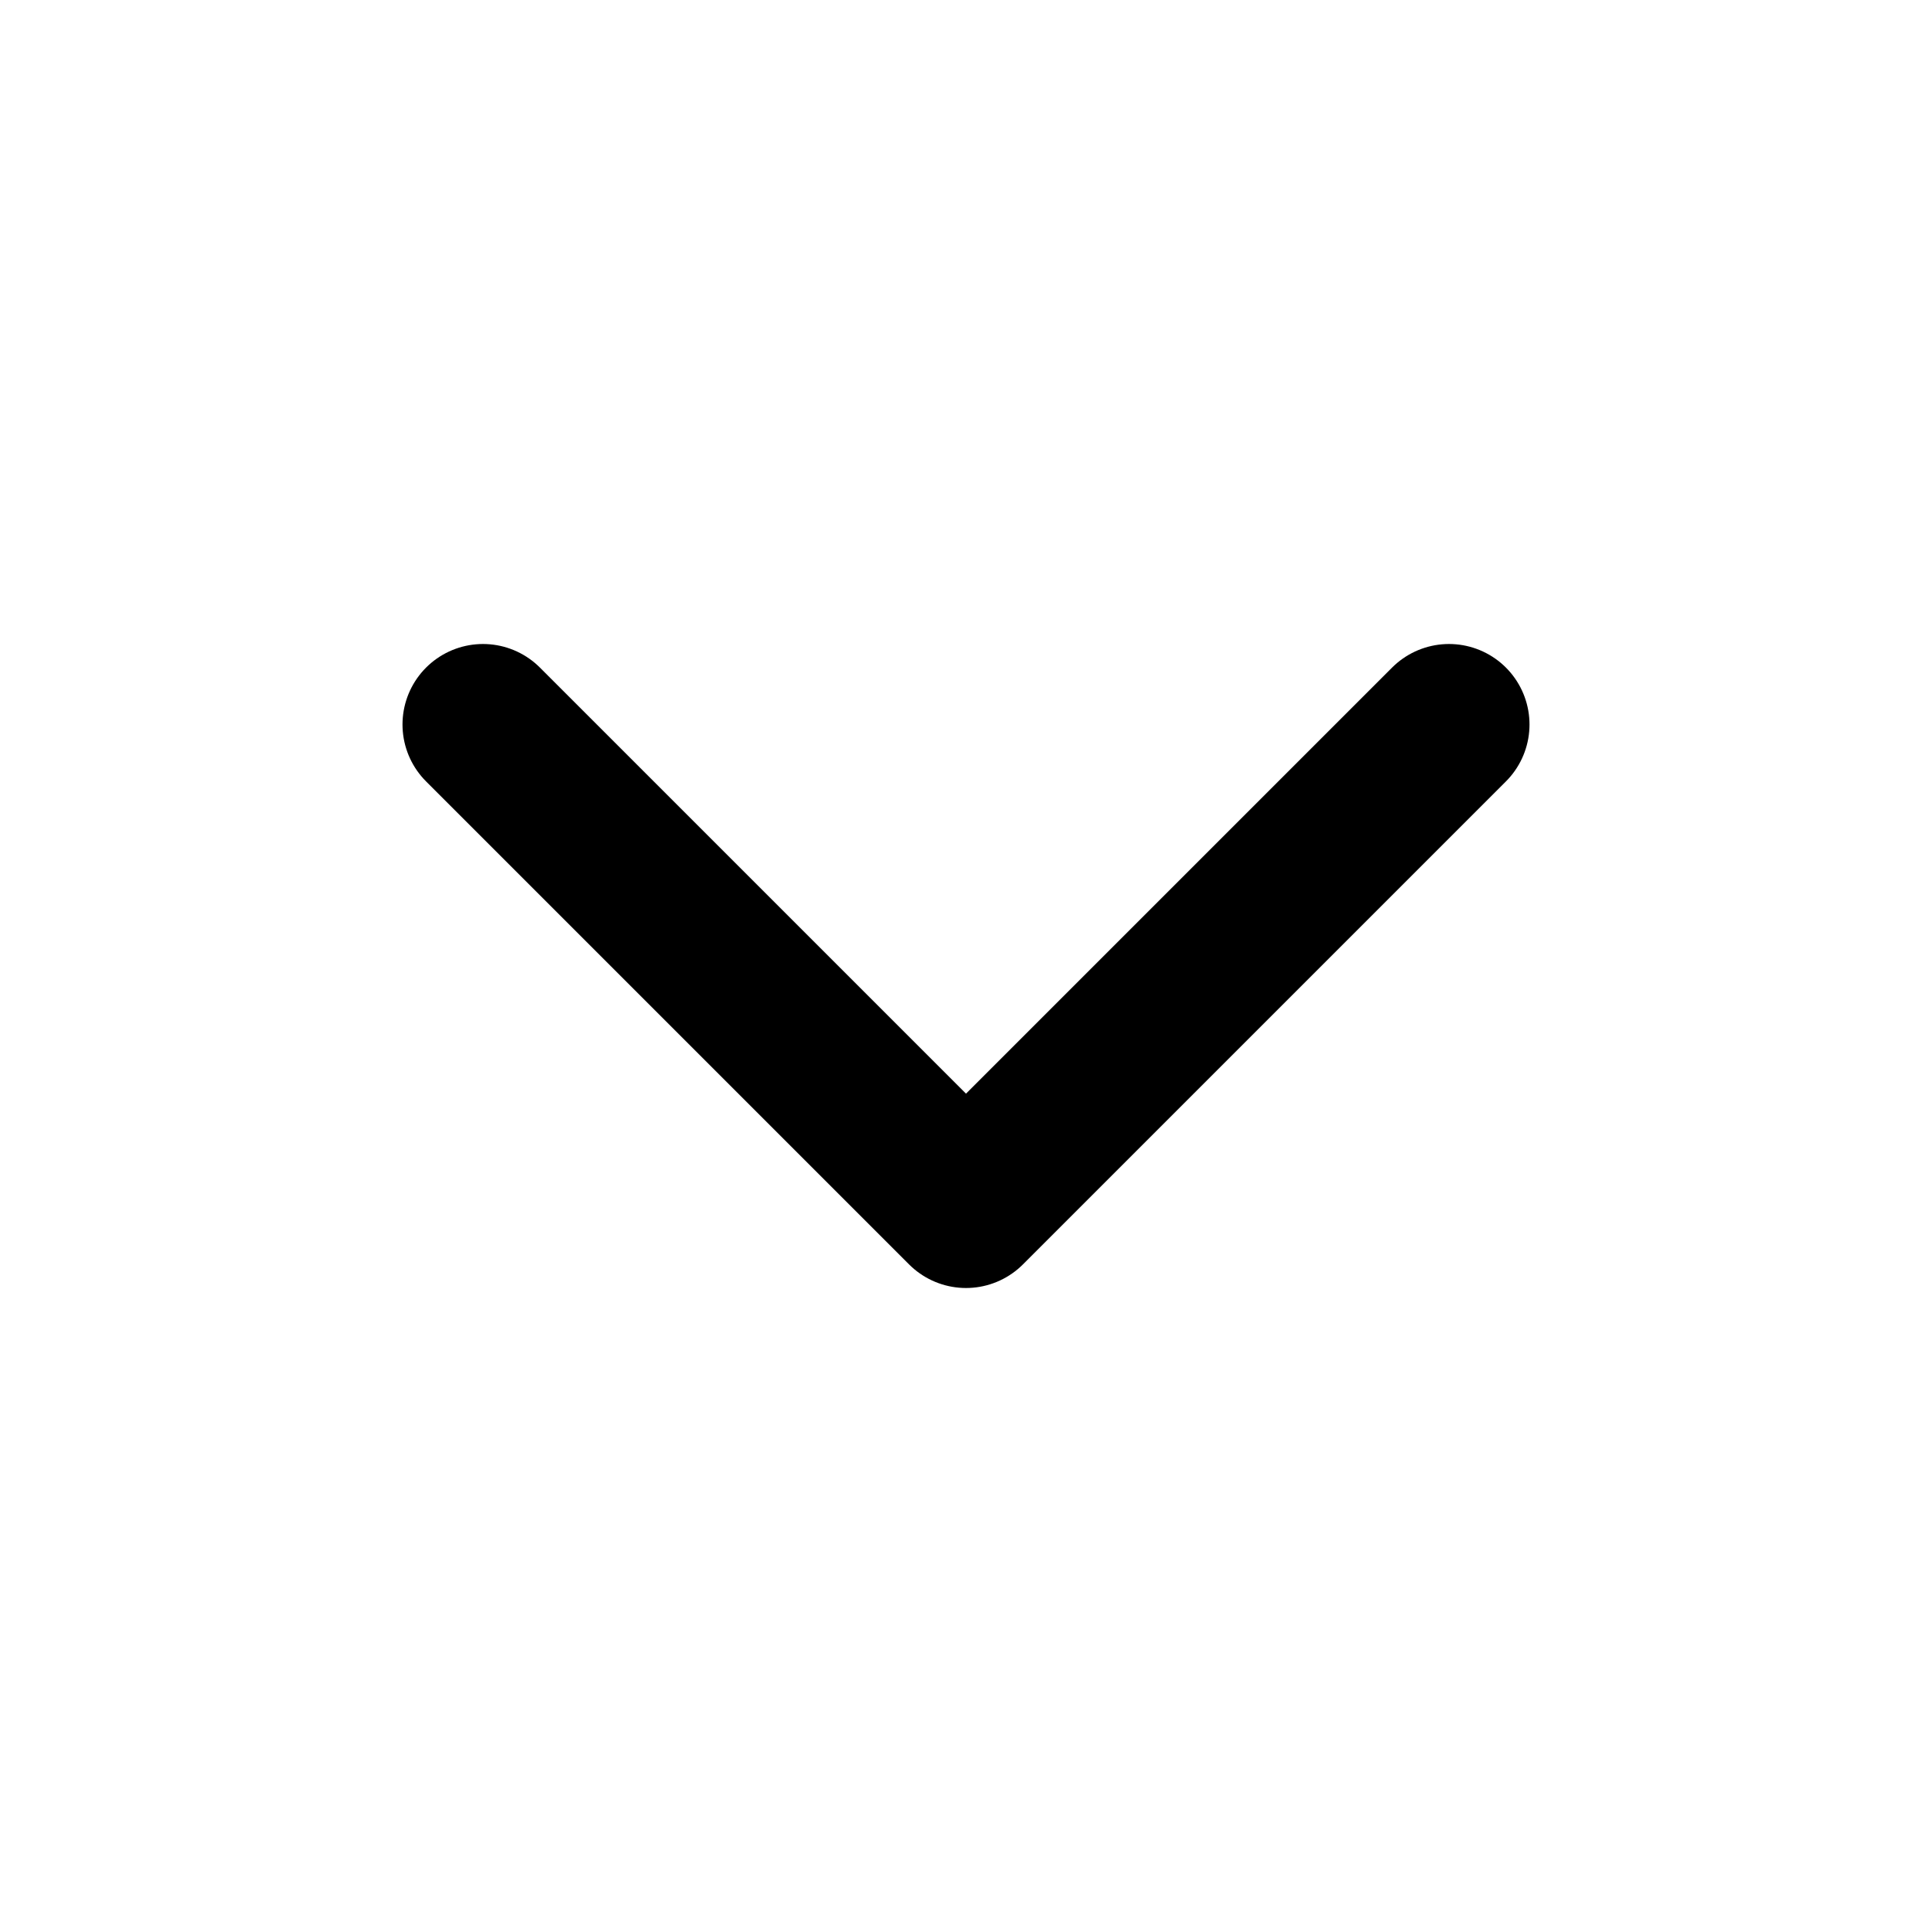
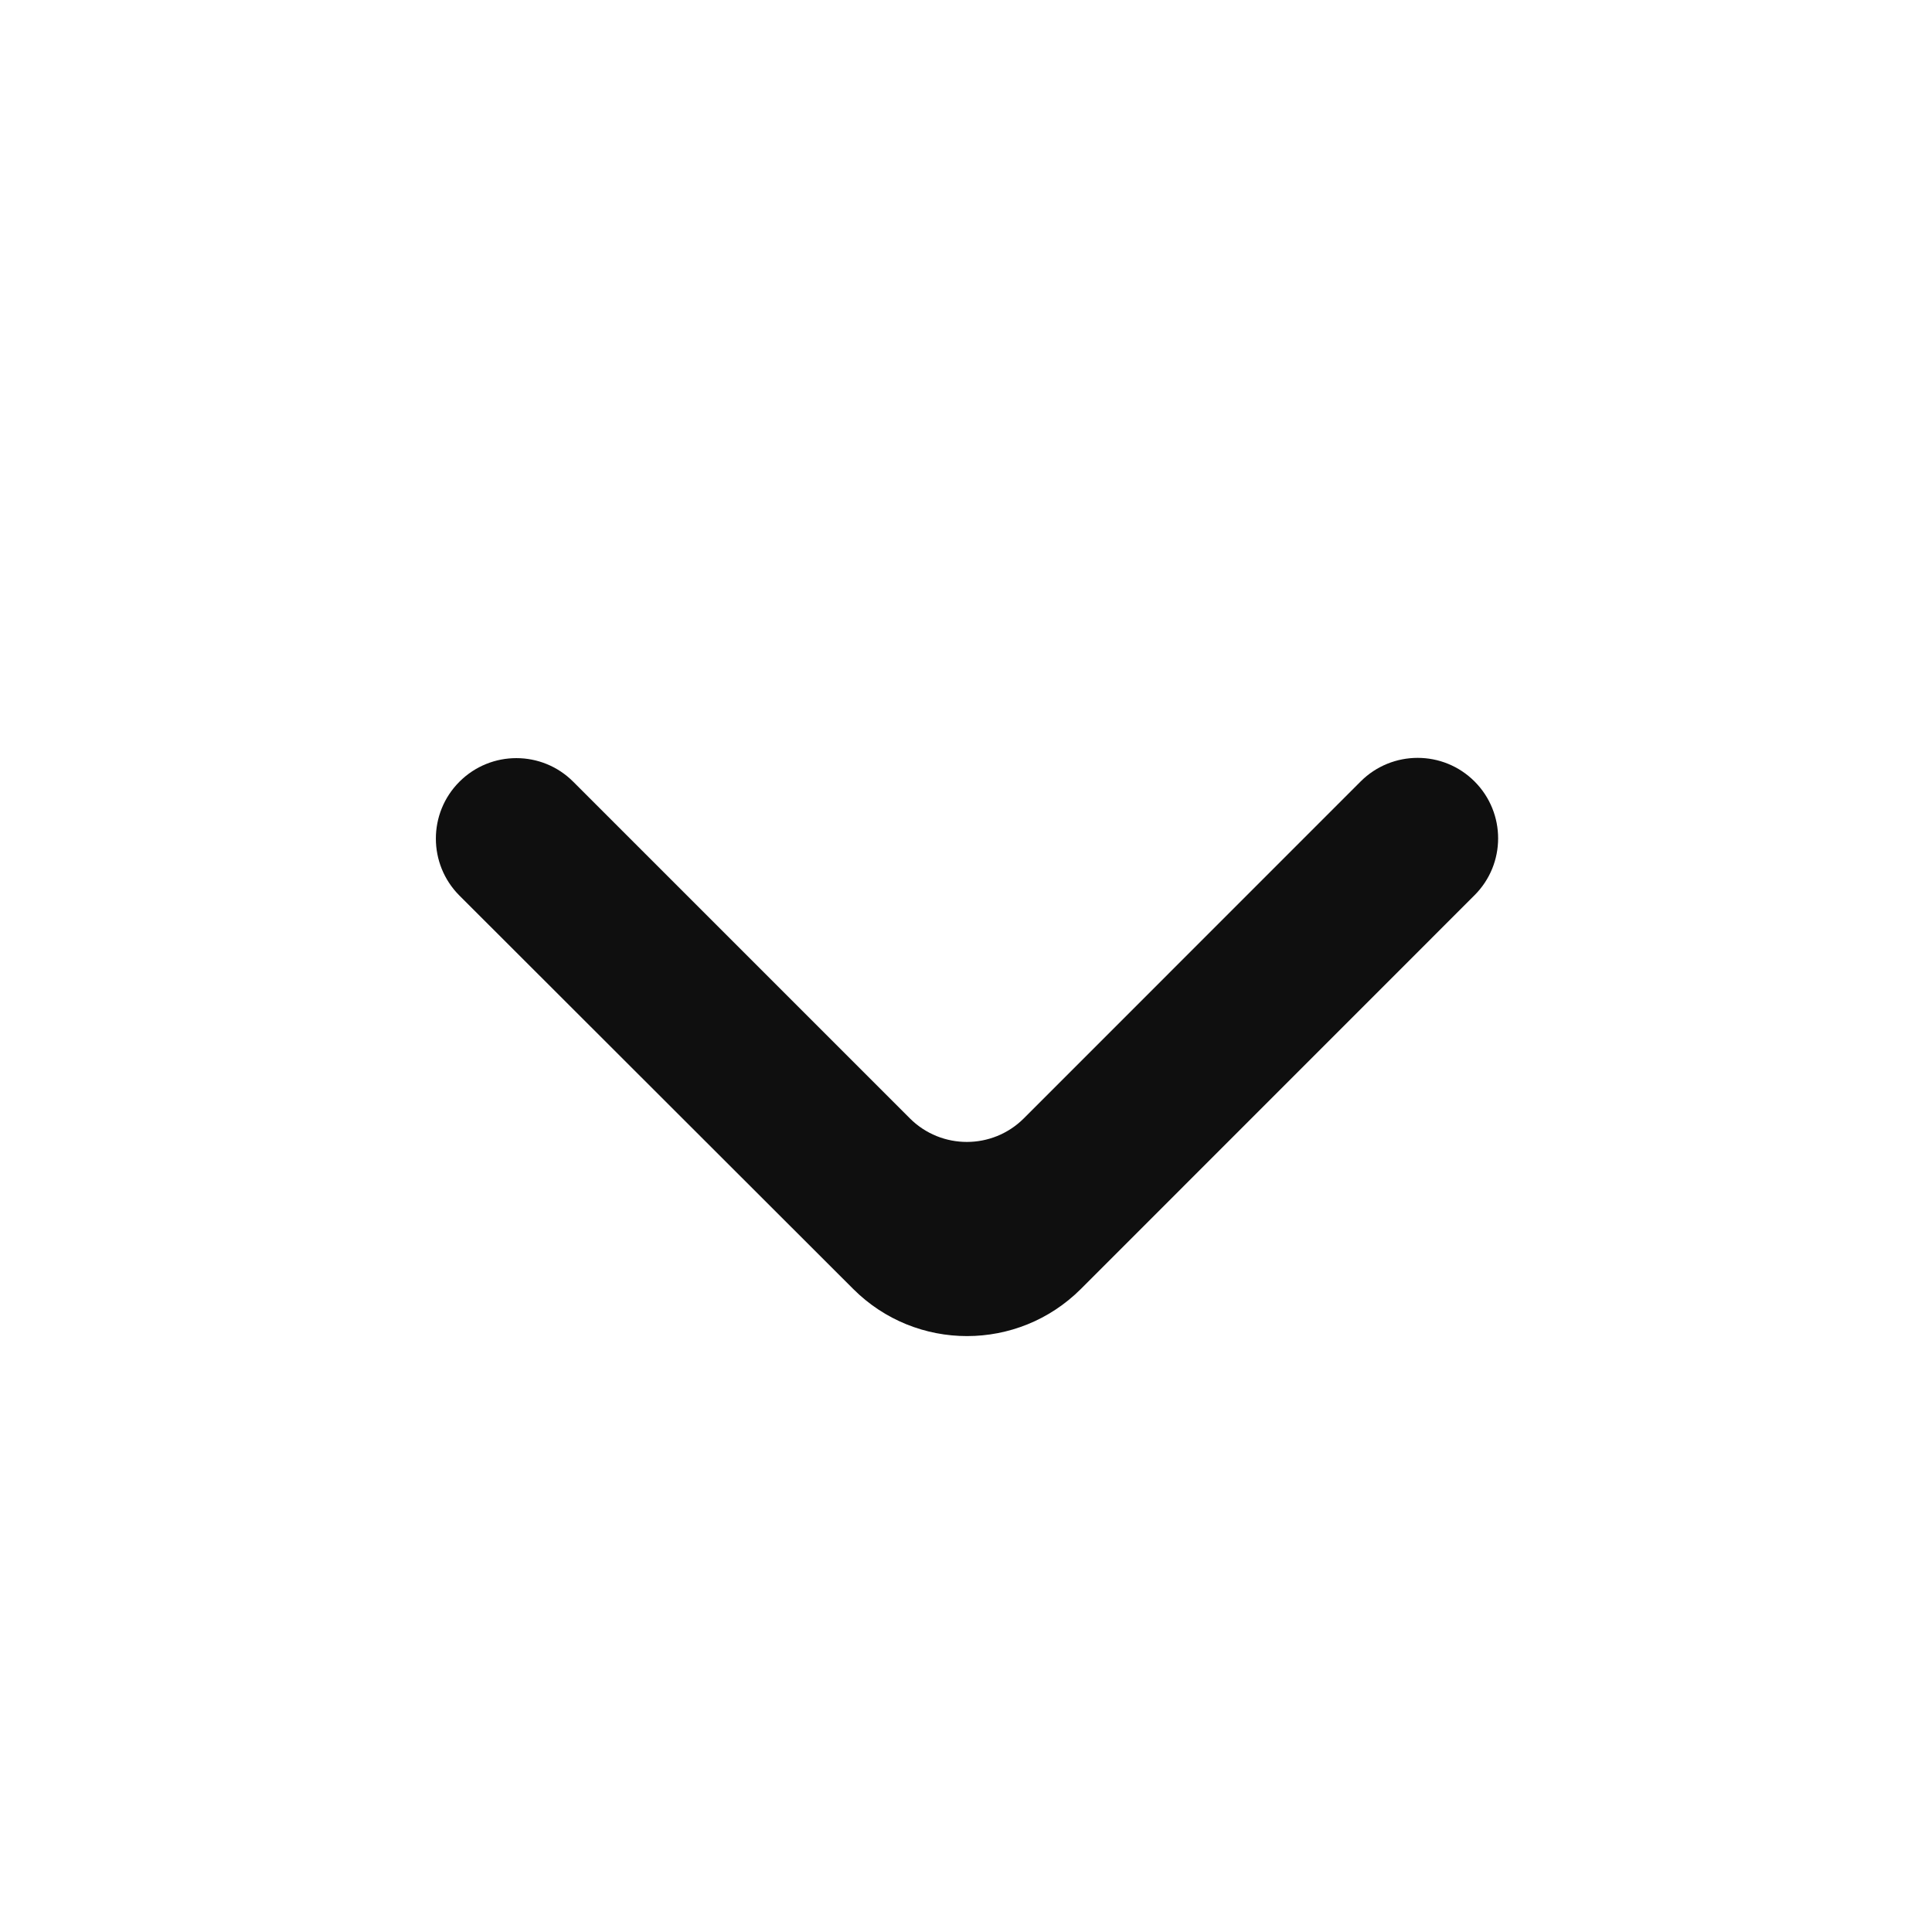
- <svg xmlns="http://www.w3.org/2000/svg" width="24" height="24" viewBox="0 0 24 24" fill="none">
-   <path d="M6 9L12 15L18 9" stroke="black" stroke-width="2" stroke-linecap="round" stroke-linejoin="round" />
+ <svg xmlns="http://www.w3.org/2000/svg" width="800px" height="800px" viewBox="0 0 24 24" fill="none">
+   <path d="M5.707 9.711C5.317 10.101 5.317 10.734 5.707 11.125L10.599 16.012C11.38 16.793 12.646 16.792 13.427 16.012L18.317 11.121C18.708 10.731 18.708 10.098 18.317 9.707C17.927 9.317 17.294 9.317 16.903 9.707L12.718 13.893C12.327 14.283 11.694 14.283 11.303 13.893L7.121 9.711C6.731 9.32 6.098 9.32 5.707 9.711Z" fill="#0F0F0F" />
</svg>
